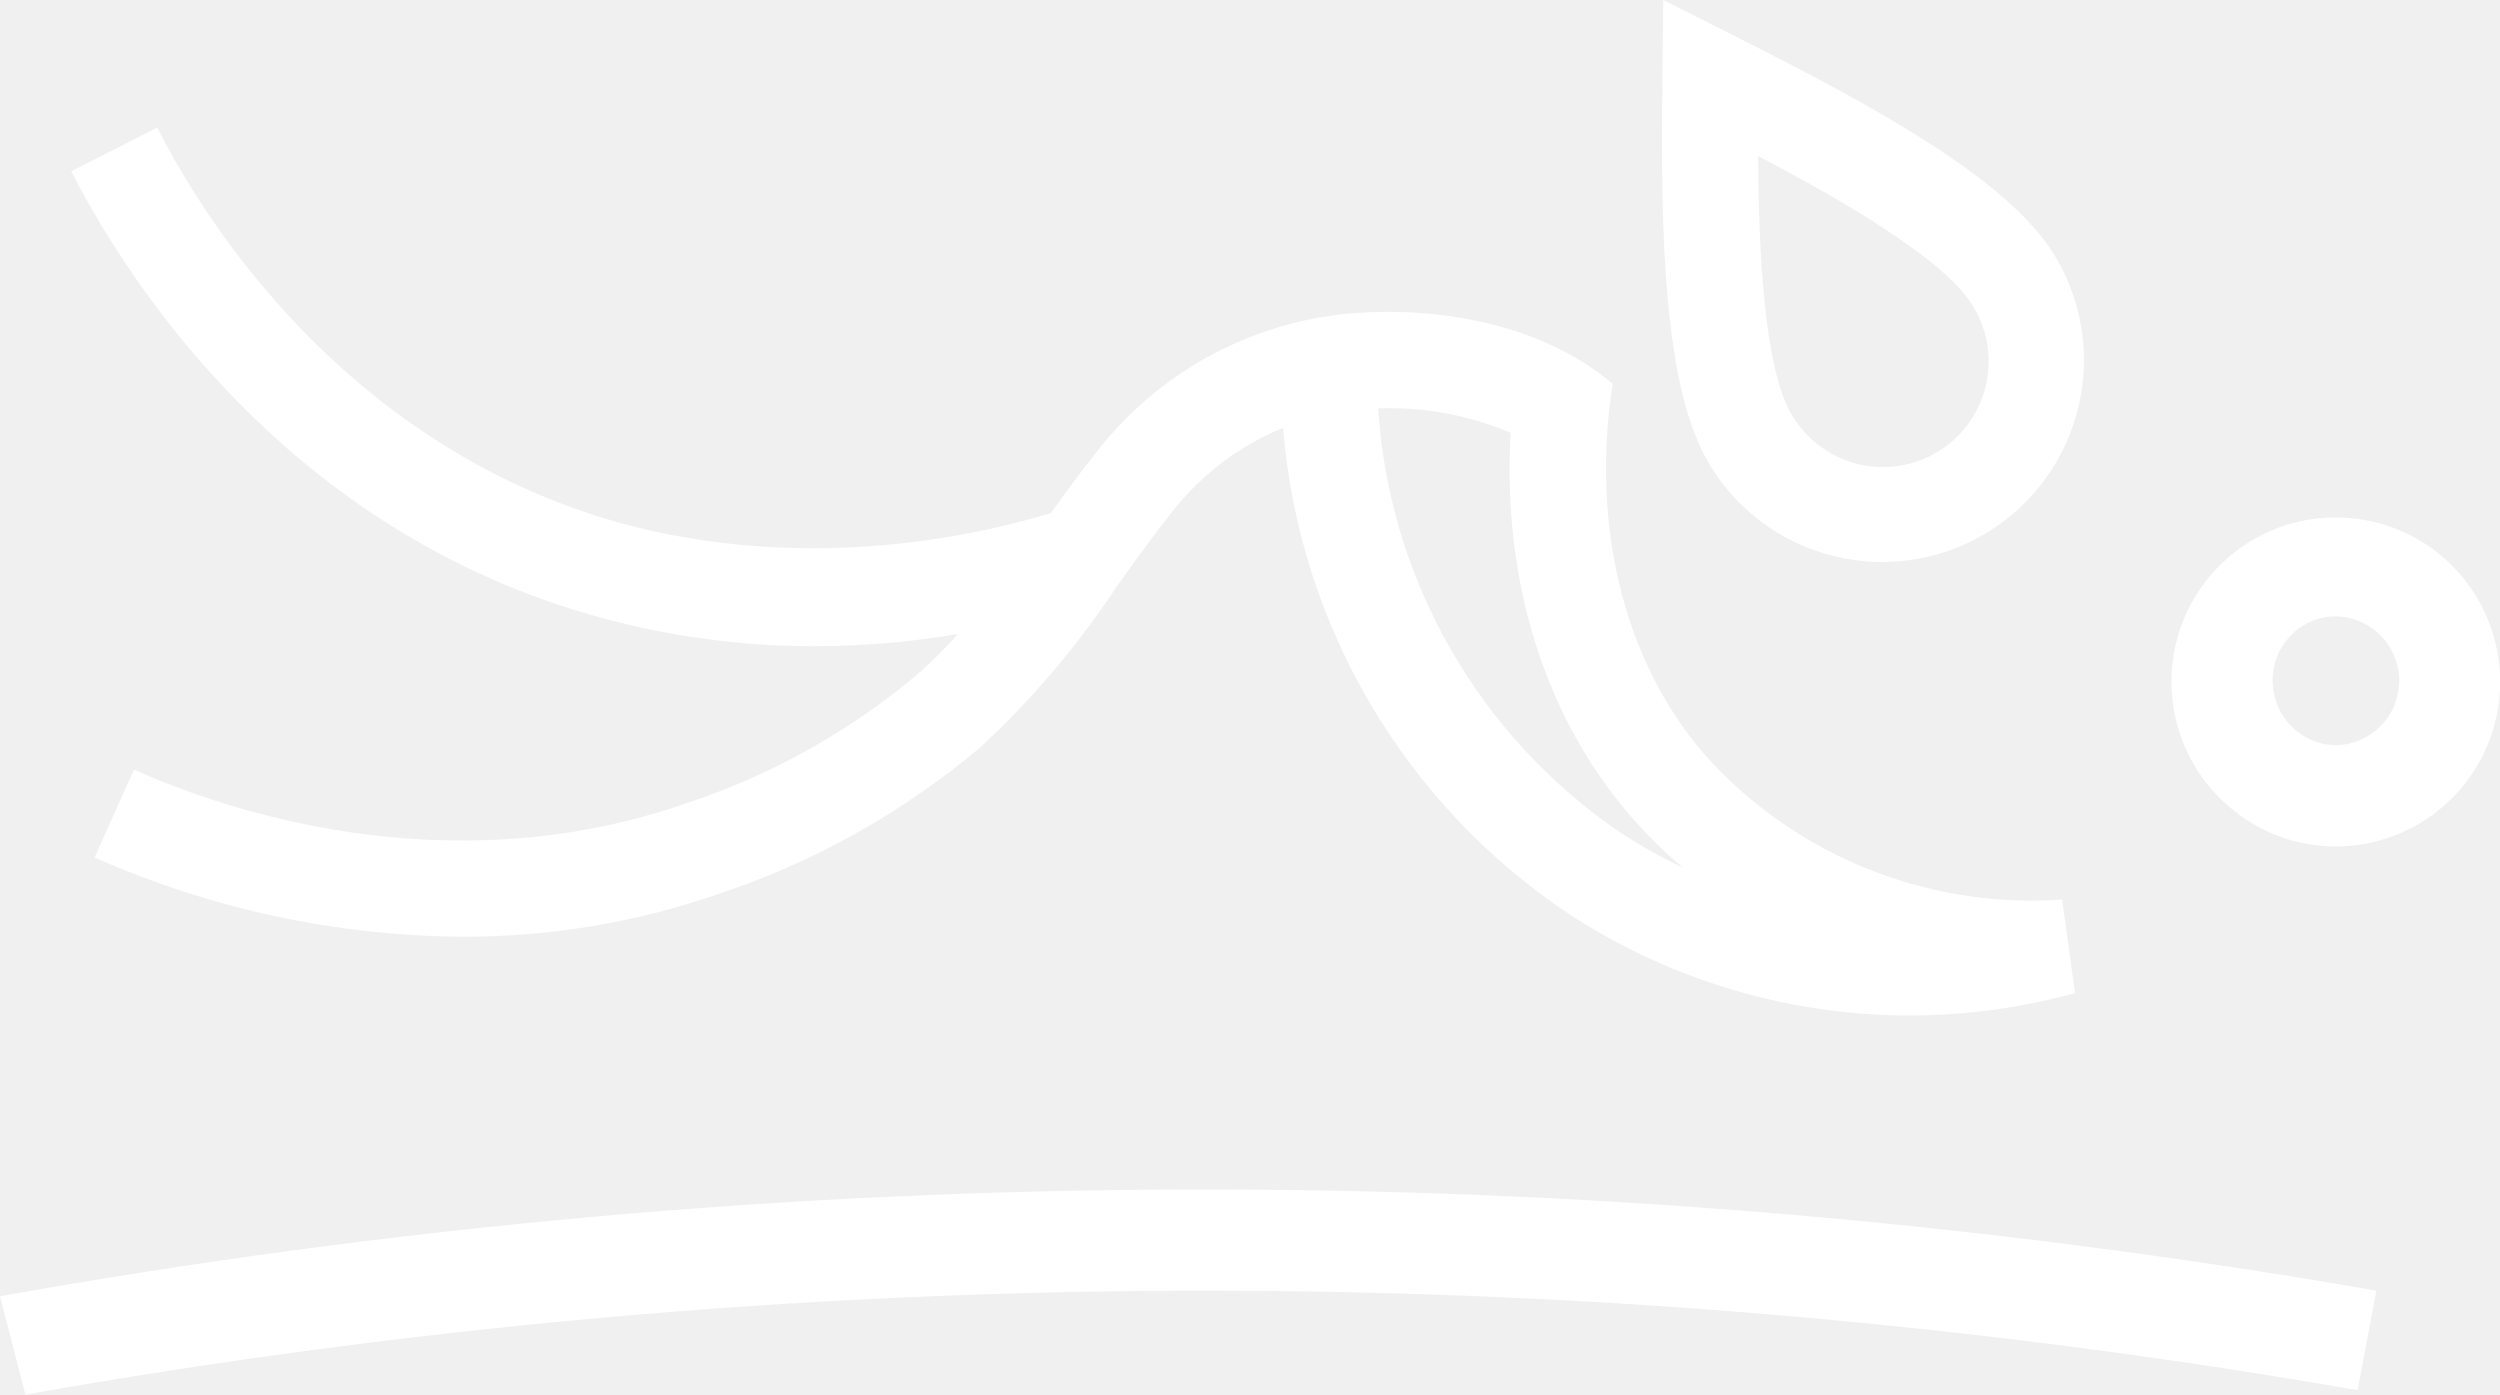
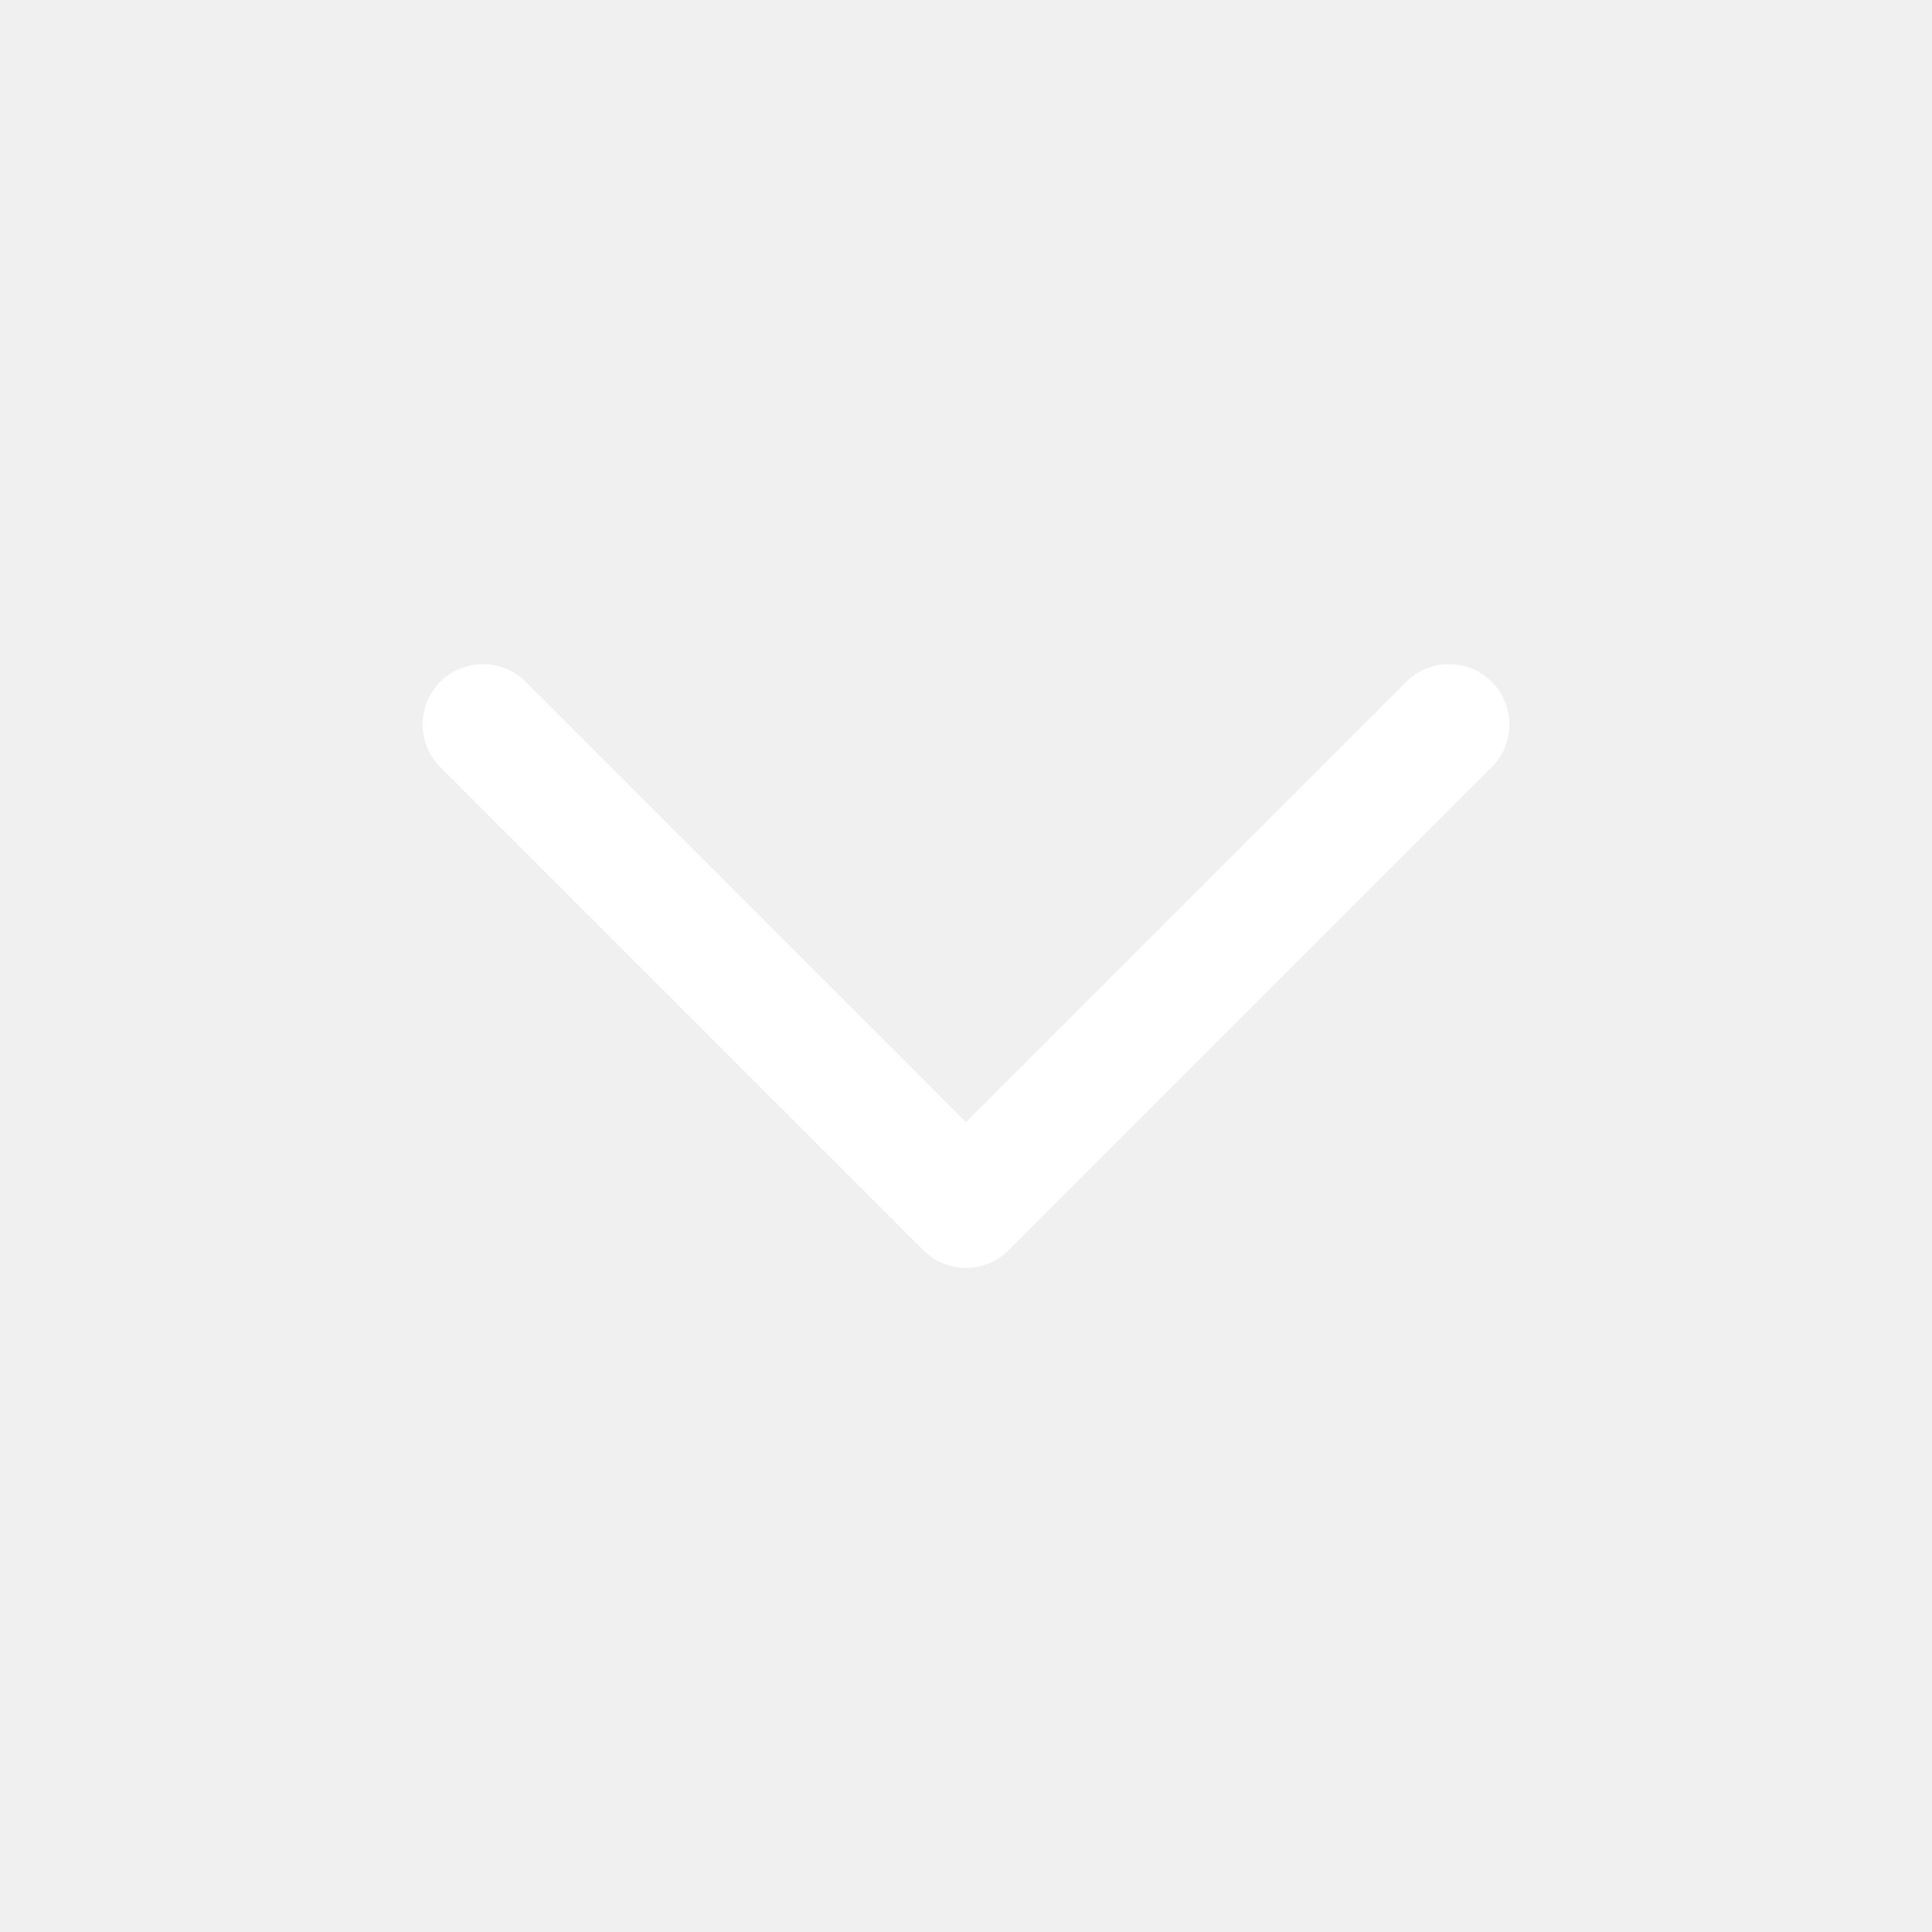
- <svg xmlns="http://www.w3.org/2000/svg" width="151.347" height="84.427" viewBox="0 0 151.347 84.427">
-   <g id="Group_3943" data-name="Group 3943" transform="translate(-3640.593 -2908.815)">
-     <path id="Path_28" data-name="Path 28" d="M124,488.874c-.541,9.155,2.188,18.31,8.743,24.789.544.538,1.112,1.048,1.69,1.543a31.492,31.492,0,0,1-3.714-2.077A33.69,33.69,0,0,1,115.975,487.4,18.7,18.7,0,0,1,124,488.874M65.369,498.949a48.759,48.759,0,0,0,16.51,2.845,52.156,52.156,0,0,0,8.66-.74,28.4,28.4,0,0,1-2.449,2.442,42.454,42.454,0,0,1-14,7.809c-14.68,5.1-28.273.271-33.434-2.04l-2.385,5.317a55.944,55.944,0,0,0,22.258,4.8A46.99,46.99,0,0,0,76,516.809,48.232,48.232,0,0,0,91.91,507.9a53.433,53.433,0,0,0,8.28-9.778c1.091-1.526,2.218-3.1,3.4-4.574a16.413,16.413,0,0,1,6.63-4.973A39.158,39.158,0,0,0,127.522,518a37.663,37.663,0,0,0,30.64,4.792l-.778-5.662a26.6,26.6,0,0,1-20.544-7.61c-6.073-6-8.009-15.164-6.663-23.6-4.641-3.967-11.574-4.774-16.516-4.206A21.893,21.893,0,0,0,99.035,489.9c-1.02,1.272-1.963,2.57-2.882,3.85v-.008c-9.6,2.861-19.982,2.885-28.814-.28-14.95-5.362-22.66-17.915-25.279-23.063l-5.2,2.64c2.936,5.768,11.589,19.839,28.507,25.905" transform="translate(3608.049 2446.142)" fill="rgb(255 255 255)" />
-     <path id="Path_29" data-name="Path 29" d="M120.609,483.672a6.395,6.395,0,1,1-10.928,6.643c-1.7-2.793-2.019-10.03-2.049-15.681,5,2.629,11.279,6.245,12.977,9.038m-8.357,15.189a12.317,12.317,0,0,0,2.916.353,12.222,12.222,0,0,0,10.414-18.565c-2.842-4.676-11.134-9.128-19.382-13.287l-4.31-2.172-.053,4.823c-.105,9.239.03,18.649,2.872,23.325a12.13,12.13,0,0,0,7.543,5.523" transform="translate(3639.395 2443.625)" fill="rgb(255 255 255)" />
-     <path id="Path_31" data-name="Path 31" d="M33.948,520.225l1.539,5.953a409.86,409.86,0,0,1,70.424-6.292h.965a407.424,407.424,0,0,1,69.8,6.025l1.136-6.025a414.289,414.289,0,0,0-143.865.339" transform="translate(3606.645 2467.064)" fill="rgb(255 255 255)" />
-     <path id="Path_30" data-name="Path 30" d="M133.015,500.123a3.746,3.746,0,0,1-2.793-.808,3.919,3.919,0,0,1-1.446-2.618,3.86,3.86,0,0,1,3.33-4.316,3.622,3.622,0,0,1,.437-.025,3.9,3.9,0,0,1,.471,7.767m9.425-5.034a9.947,9.947,0,1,0-16.05,9.019,9.83,9.83,0,0,0,6.171,2.179,9.96,9.96,0,0,0,9.88-11.2" transform="translate(3649.43 2453.773)" fill="rgb(255 255 255)" />
-   </g>
+ <svg xmlns="http://www.w3.org/2000/svg" class="icon icon-tabler icon-tabler-chevron-down" width="36" height="36" viewBox="0 0 24 24" stroke-width="1.5" stroke="#ffffff" fill="none" stroke-linecap="round" stroke-linejoin="round">
+   <path stroke="none" d="M0 0h24v24H0z" fill="none" />
+   <path d="M6 9l6 6l6 -6" />
</svg>
